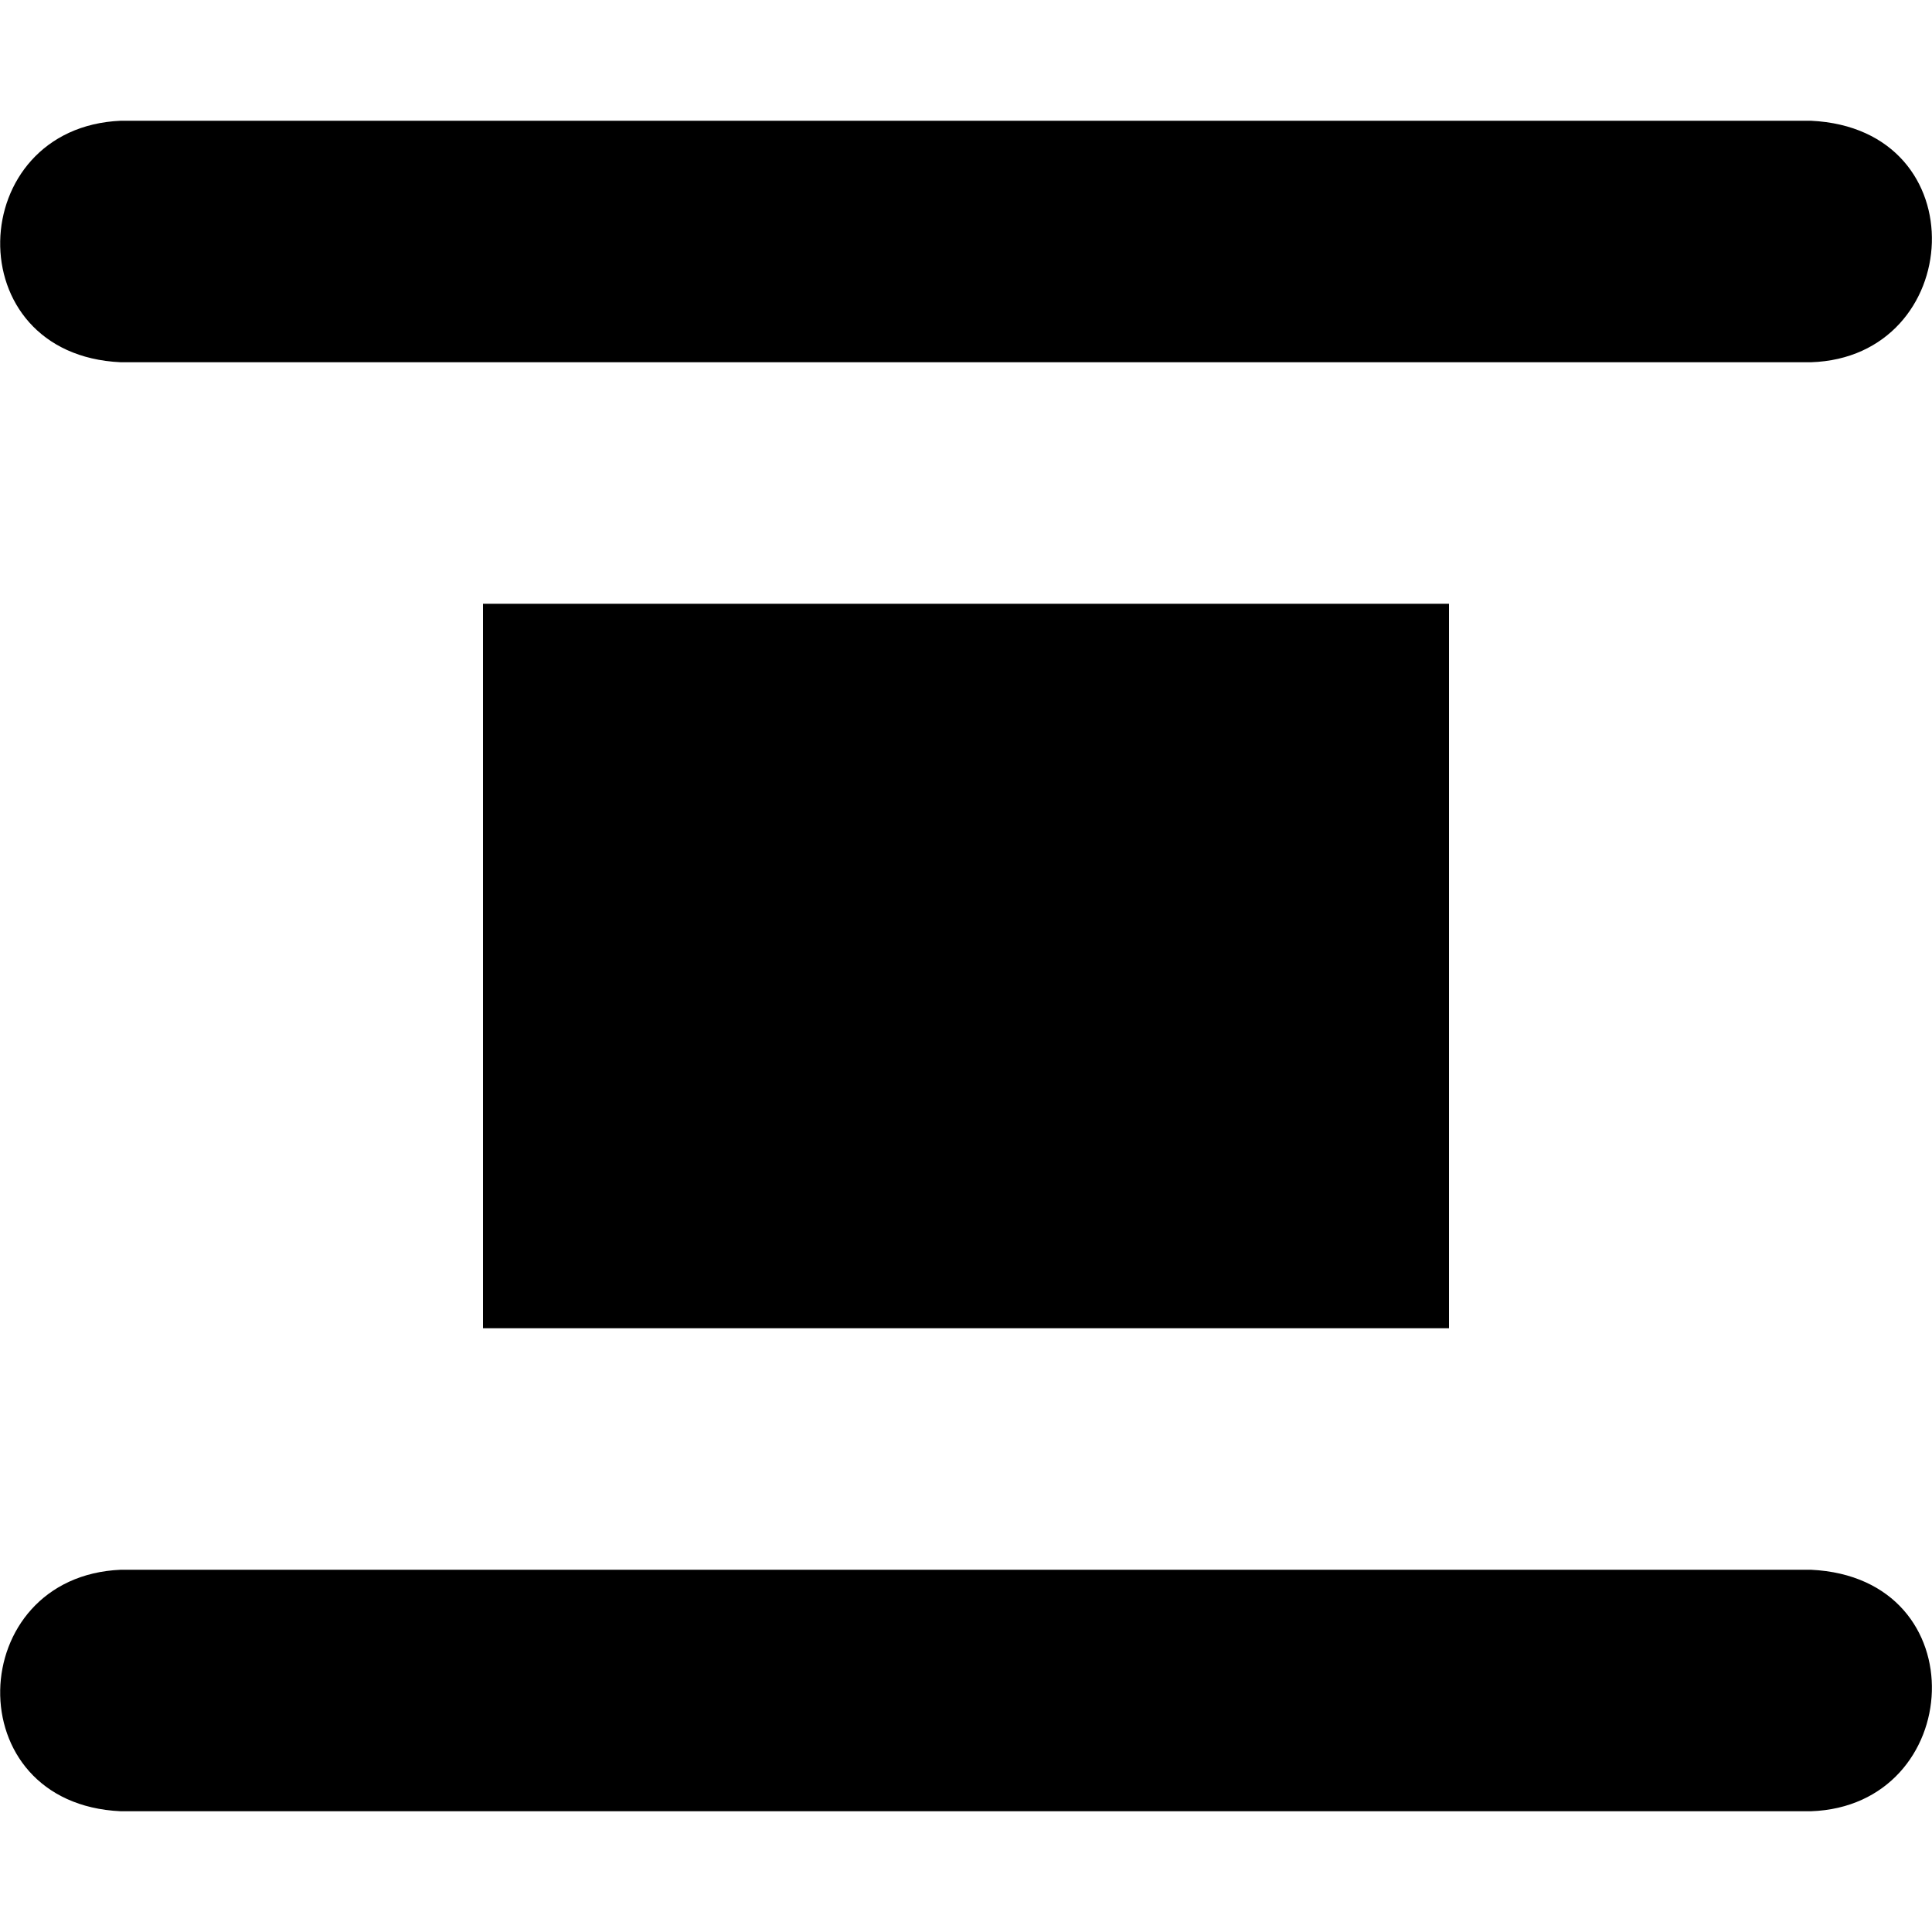
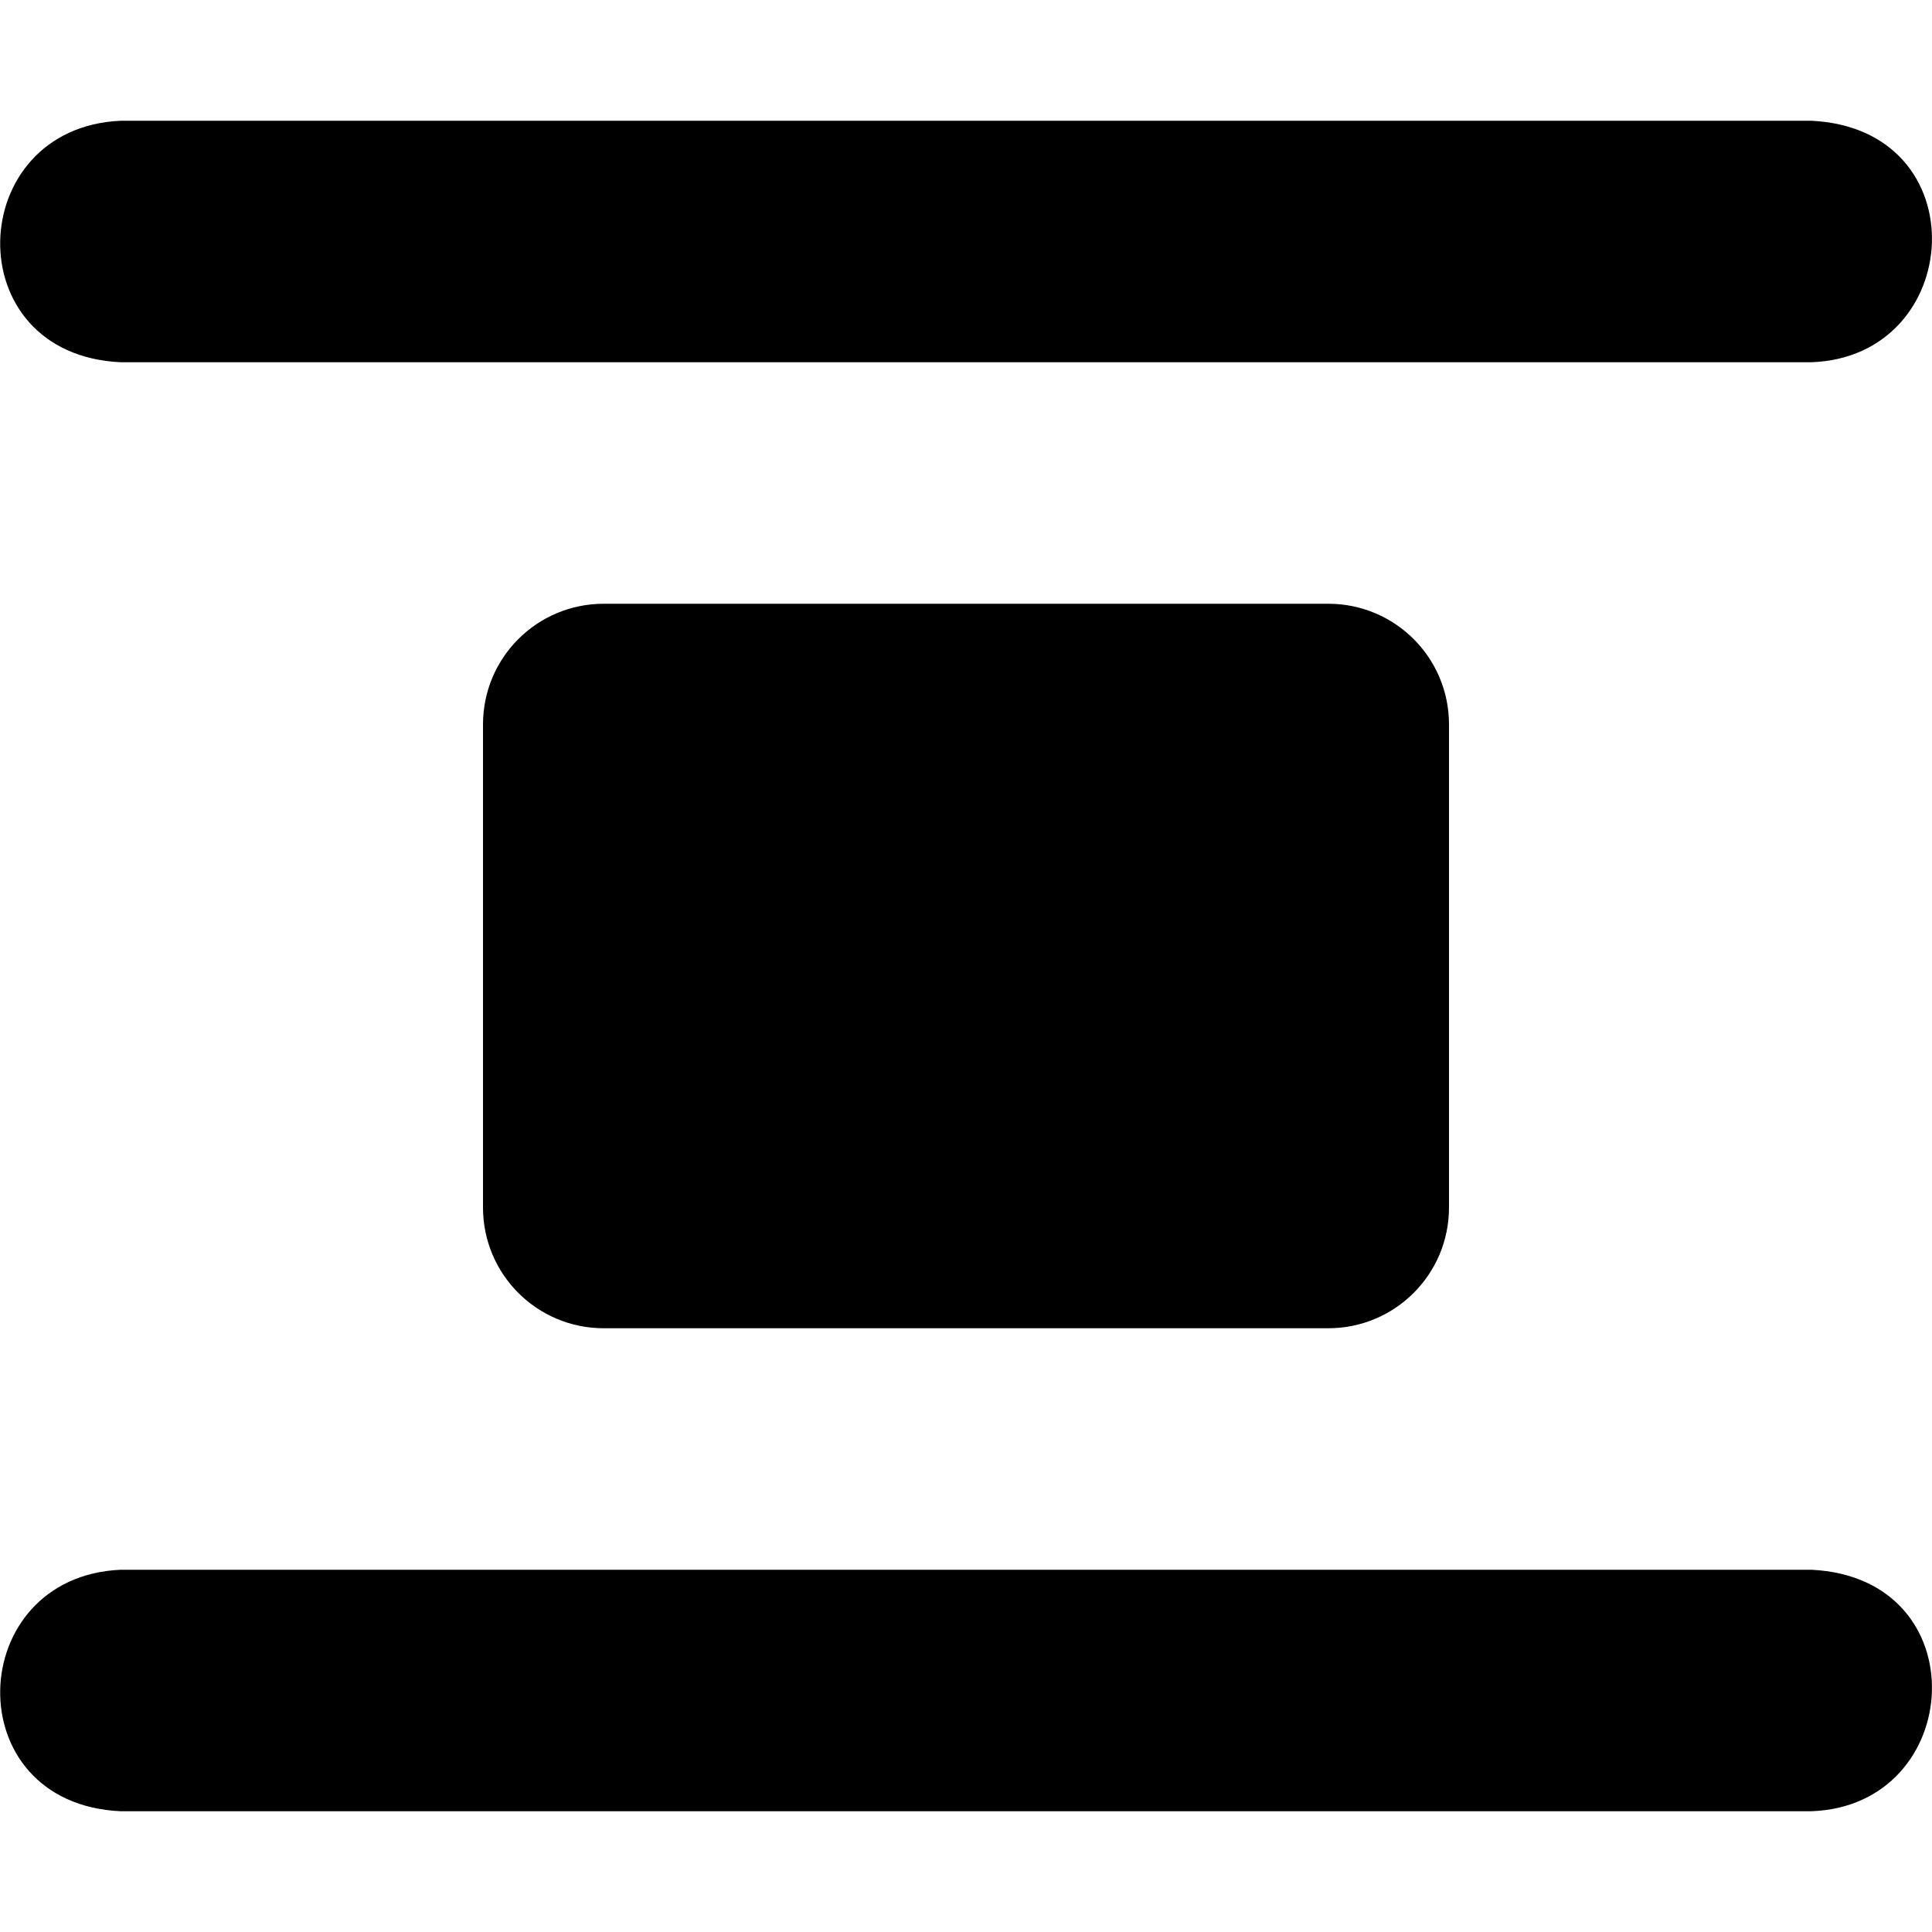
<svg xmlns="http://www.w3.org/2000/svg" viewBox="0 0 512 512">
-   <path class="lexicon-icon-outline align-image-center-page-bottom" d="M479.9,480H32c-43.7-2-41.5-62.2,0-64h447.9C524.5,418.1,520.8,478.6,479.9,480z" />
-   <path class="lexicon-icon-outline align-image-center-page-top" d="M479.9,96H32c-43.7-2-41.5-62.2,0-64h447.9C524.5,34.1,520.8,94.7,479.9,96z" />
-   <rect class="lexicon-icon-outline align-image-center-image" x="128" y="160" width="256" height="192" />
+   <path class="lexicon-icon-outline" d="M479.9,96H32c-43.7-2-41.5-62.2,0-64h448C524.5,34.1,520.8,94.7,479.9,96z M479.9,480H32c-43.7-2-41.5-62.2,0-64h448C524.5,418.1,520.8,478.7,479.9,480z M352,160H160c-17.7,0-32,14.3-32,32V320c0,17.7,14.3,32,32,32h192c17.7,0,32-14.3,32-32V192C384,174.3,369.7,160,352,160z" />
</svg>
